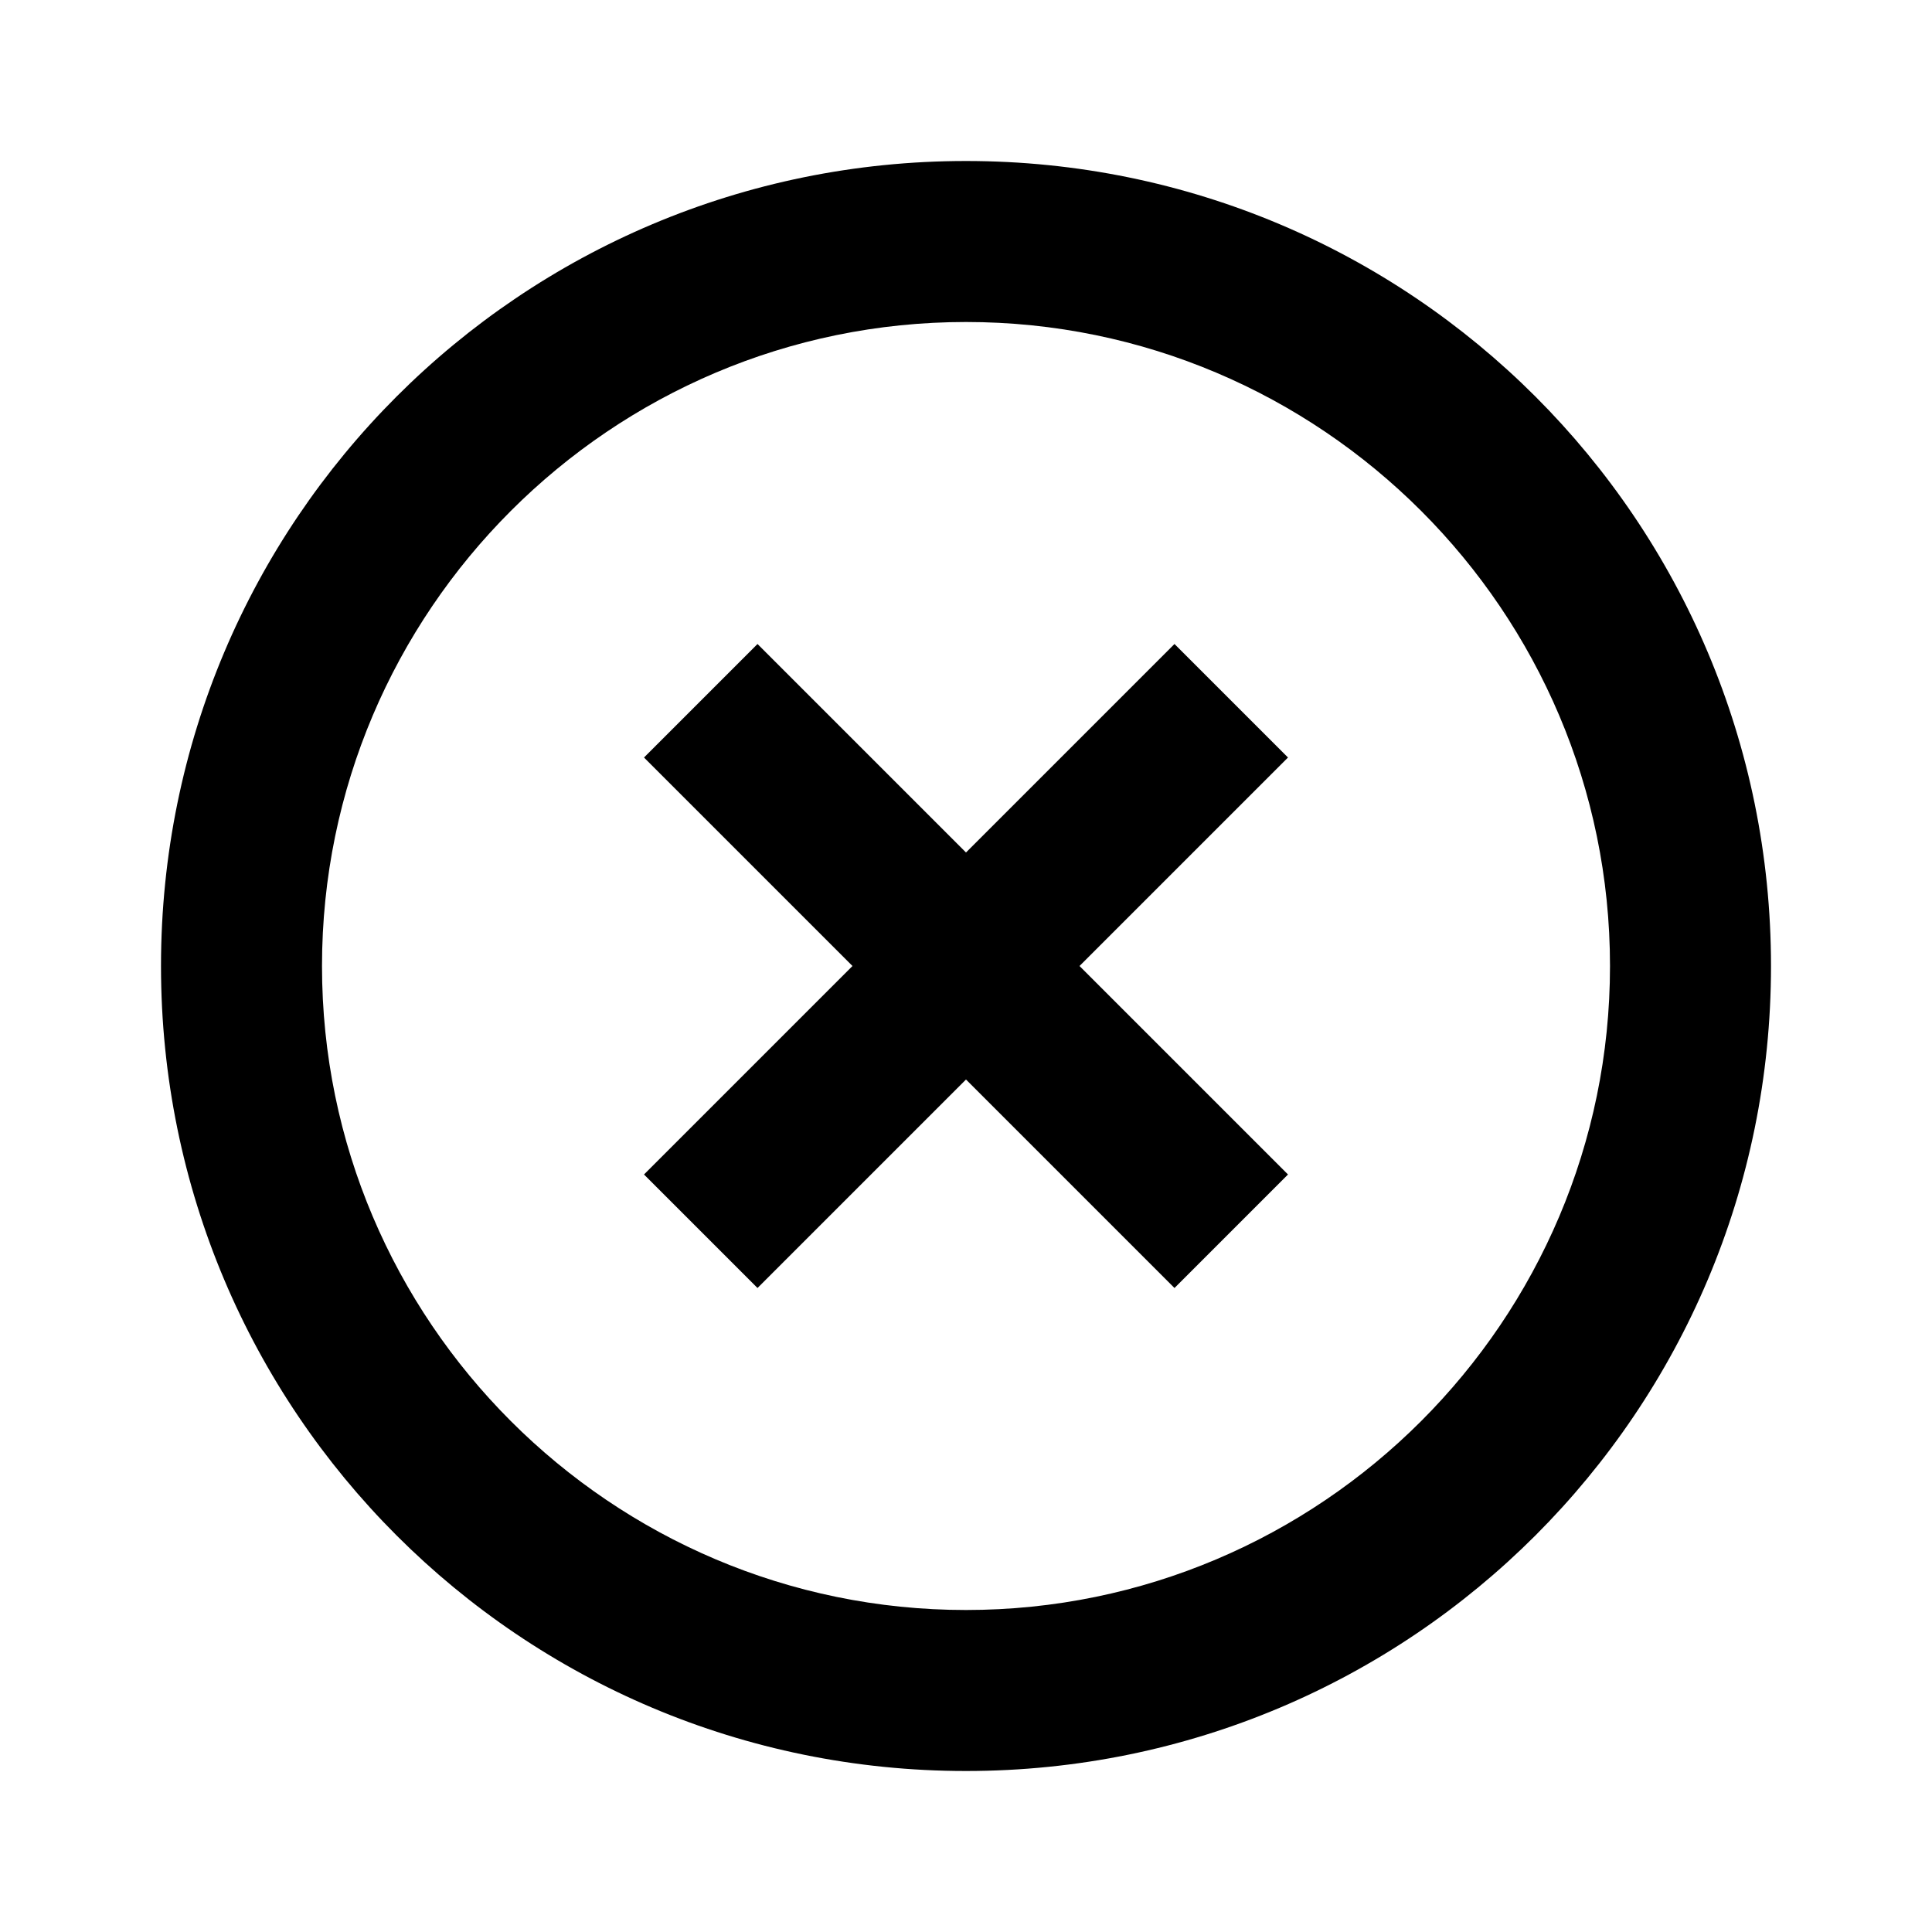
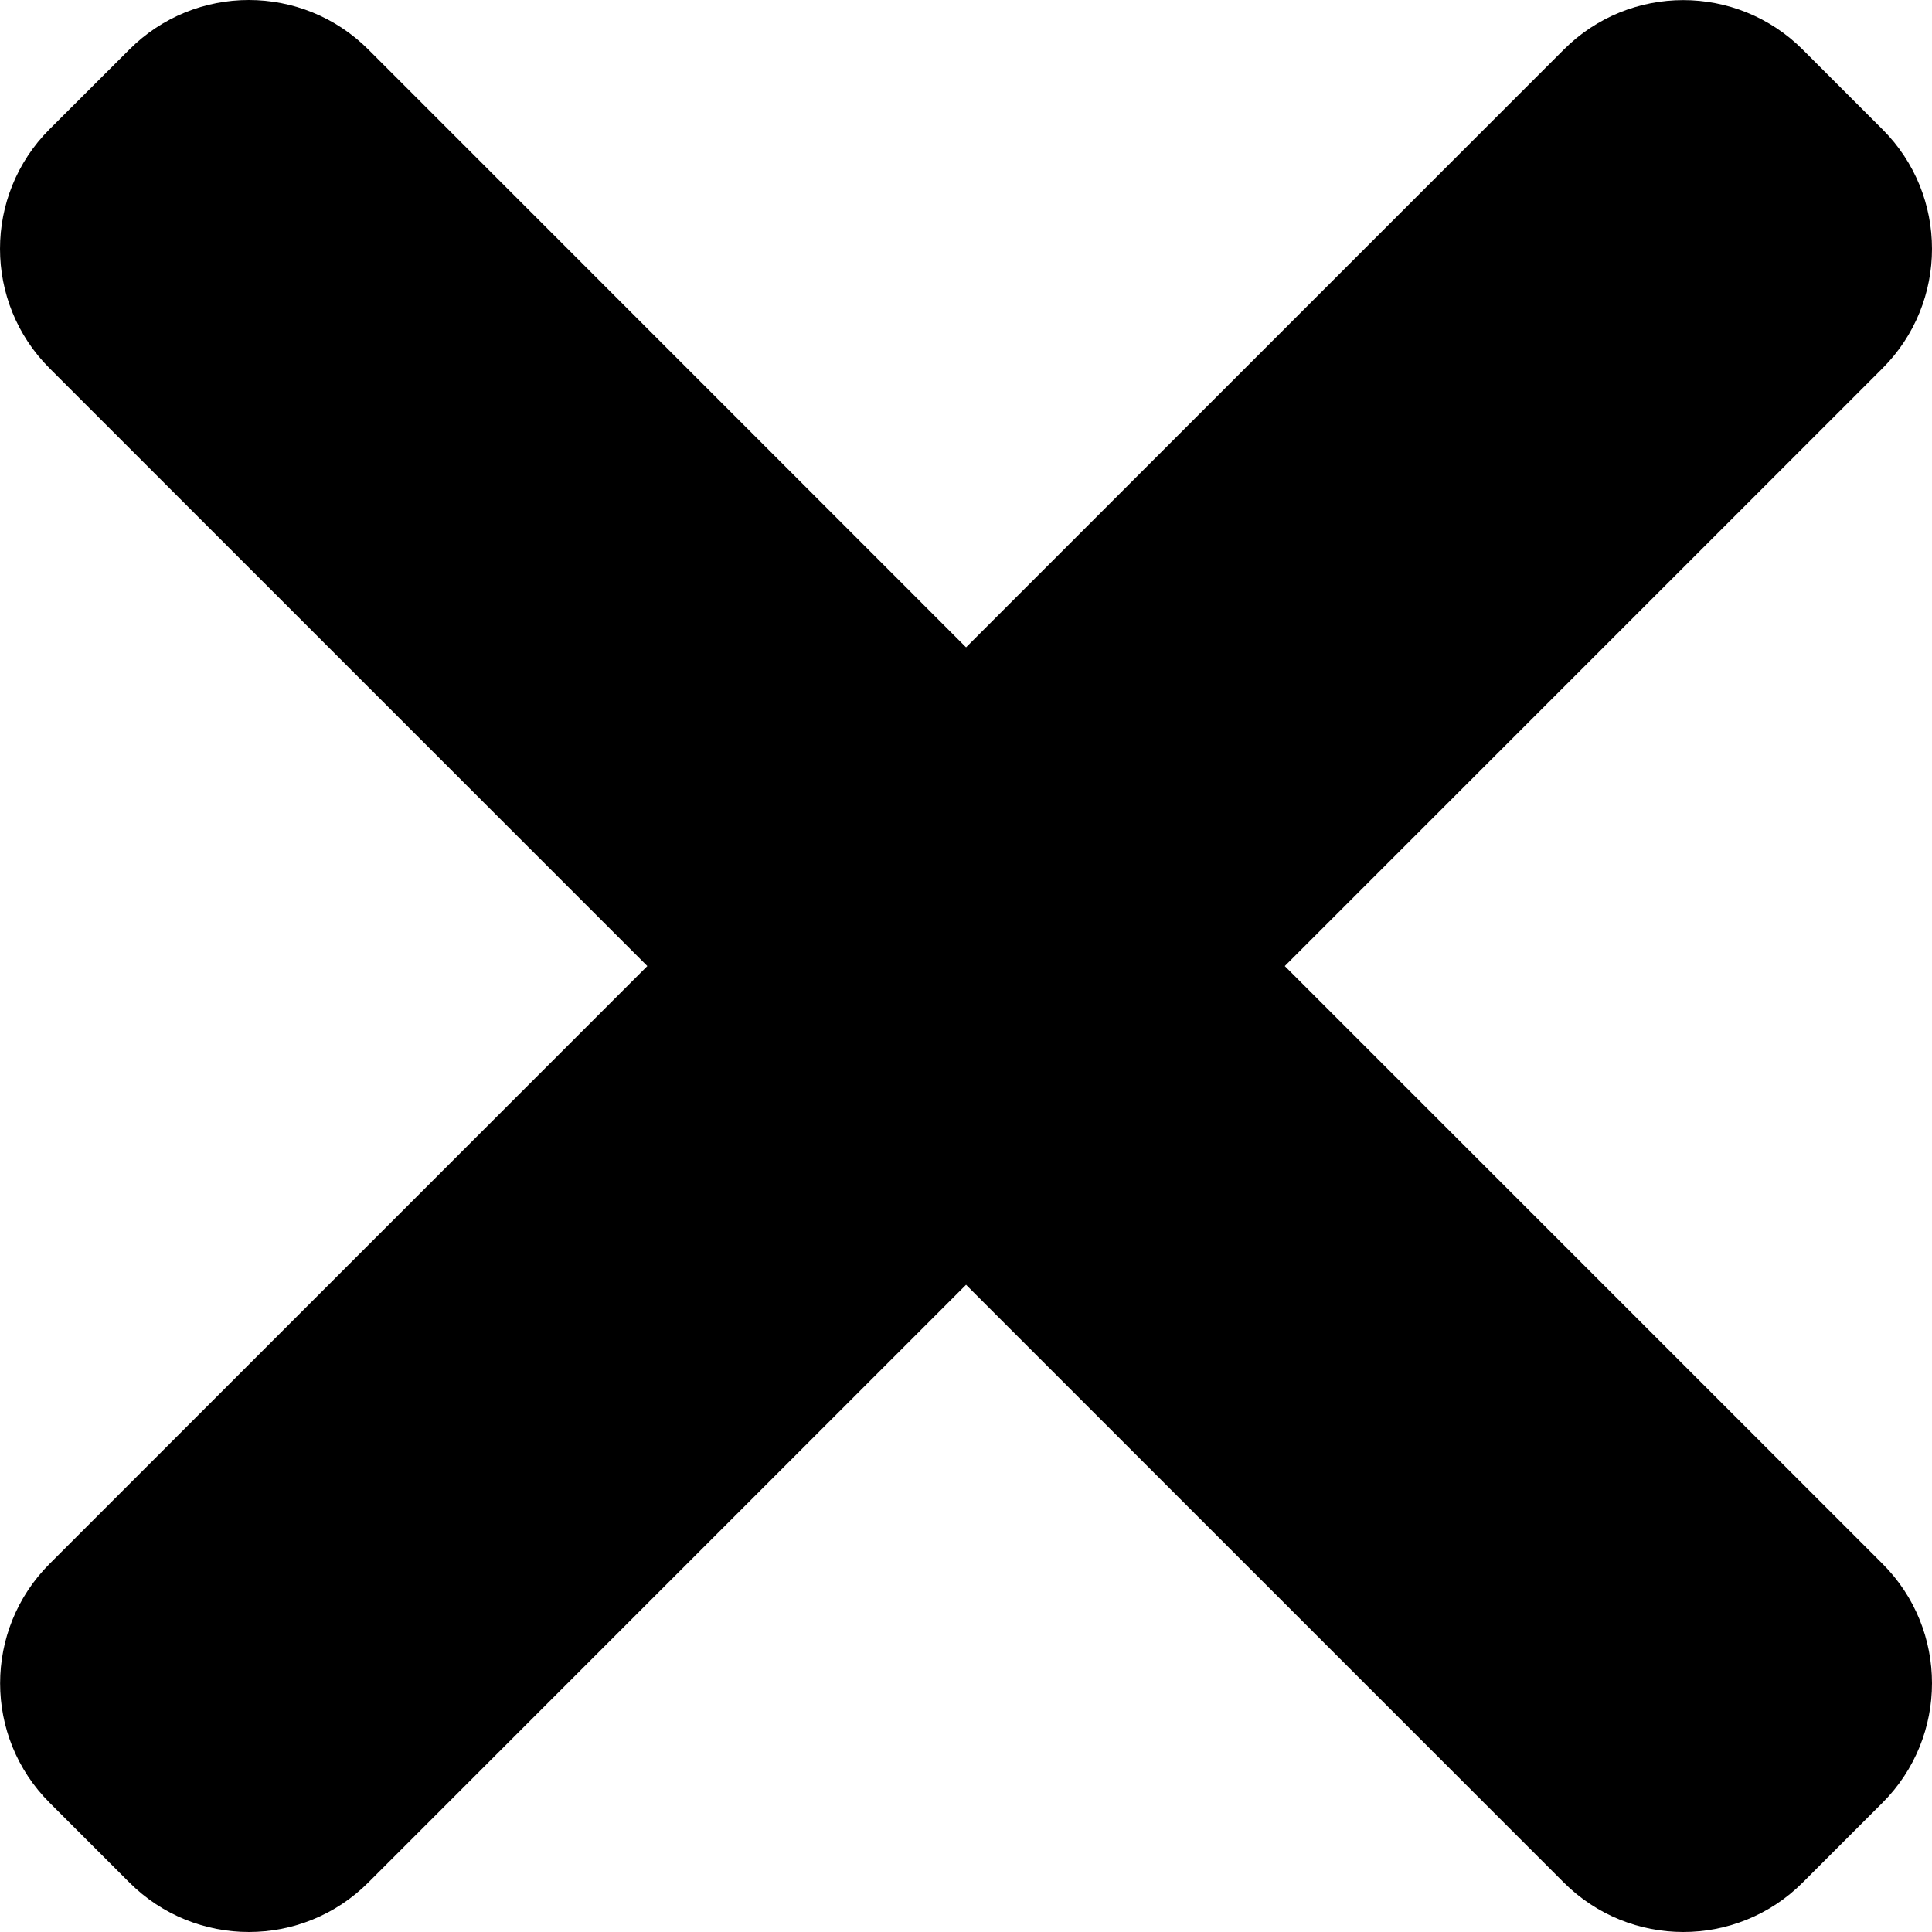
- <svg xmlns="http://www.w3.org/2000/svg" height="24px" viewBox="0 0 24 24" width="24px" fill="#000000">
-   <path d="M0 0h24v24H0V0z" fill="none" />
-   <path d="M14.59 8L12 10.59 9.41 8 8 9.41 10.59 12 8 14.59 9.41 16 12 13.41 14.59 16 16 14.59 13.41 12 16 9.41 14.59 8zM12 2C6.47 2 2 6.47 2 12s4.47 10 10 10 10-4.47 10-10S17.53 2 12 2zm0 18c-4.41 0-8-3.59-8-8s3.59-8 8-8 8 3.59 8 8-3.59 8-8 8z" />
+ <svg xmlns="http://www.w3.org/2000/svg" height="365.696pt" viewBox="0 0 365.696 365.696" width="365.696pt">
+   <path d="m243.188 182.859 113.133-113.133c12.5-12.5 12.5-32.766 0-45.246l-15.082-15.082c-12.504-12.504-32.77-12.504-45.25 0l-113.129 113.129-113.133-113.152c-12.5-12.5-32.766-12.5-45.246 0l-15.105 15.082c-12.5 12.504-12.5 32.77 0 45.25l113.152 113.152-113.129 113.129c-12.504 12.504-12.504 32.77 0 45.25l15.082 15.082c12.5 12.5 32.766 12.5 45.246 0l113.133-113.133 113.129 113.133c12.504 12.5 32.77 12.5 45.25 0l15.082-15.082c12.5-12.504 12.5-32.77 0-45.25zm0 0" />
</svg>
